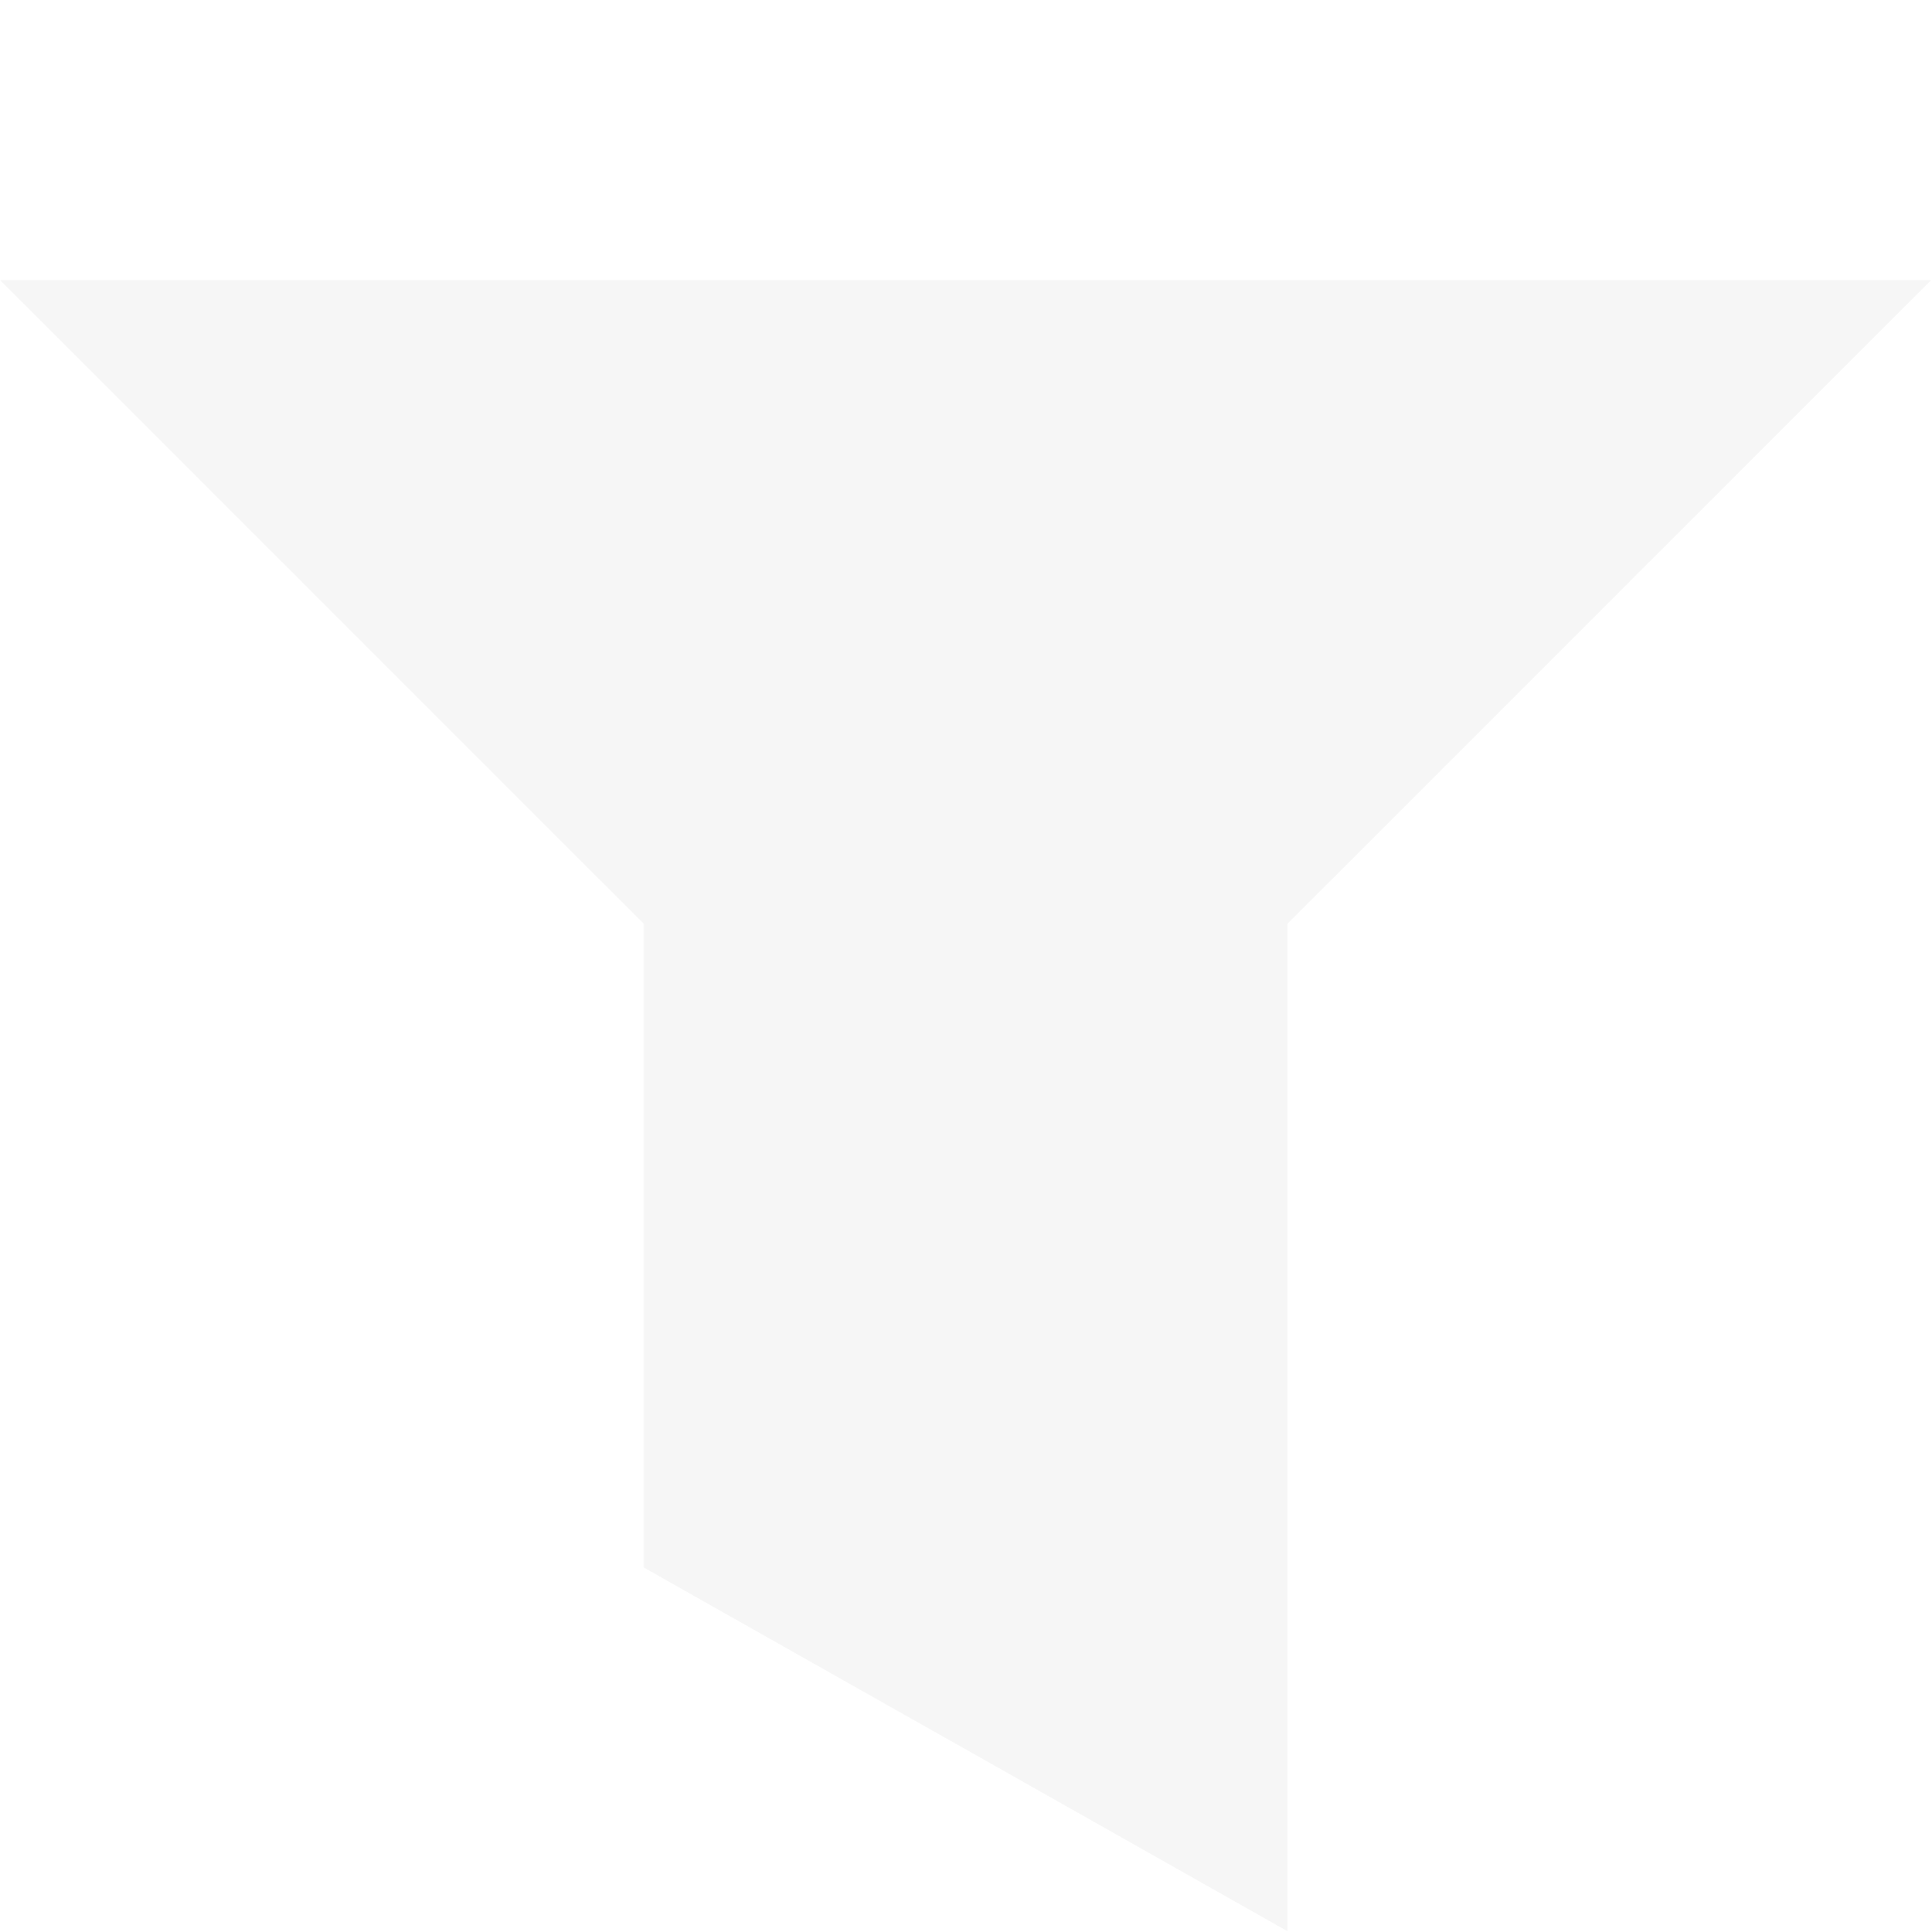
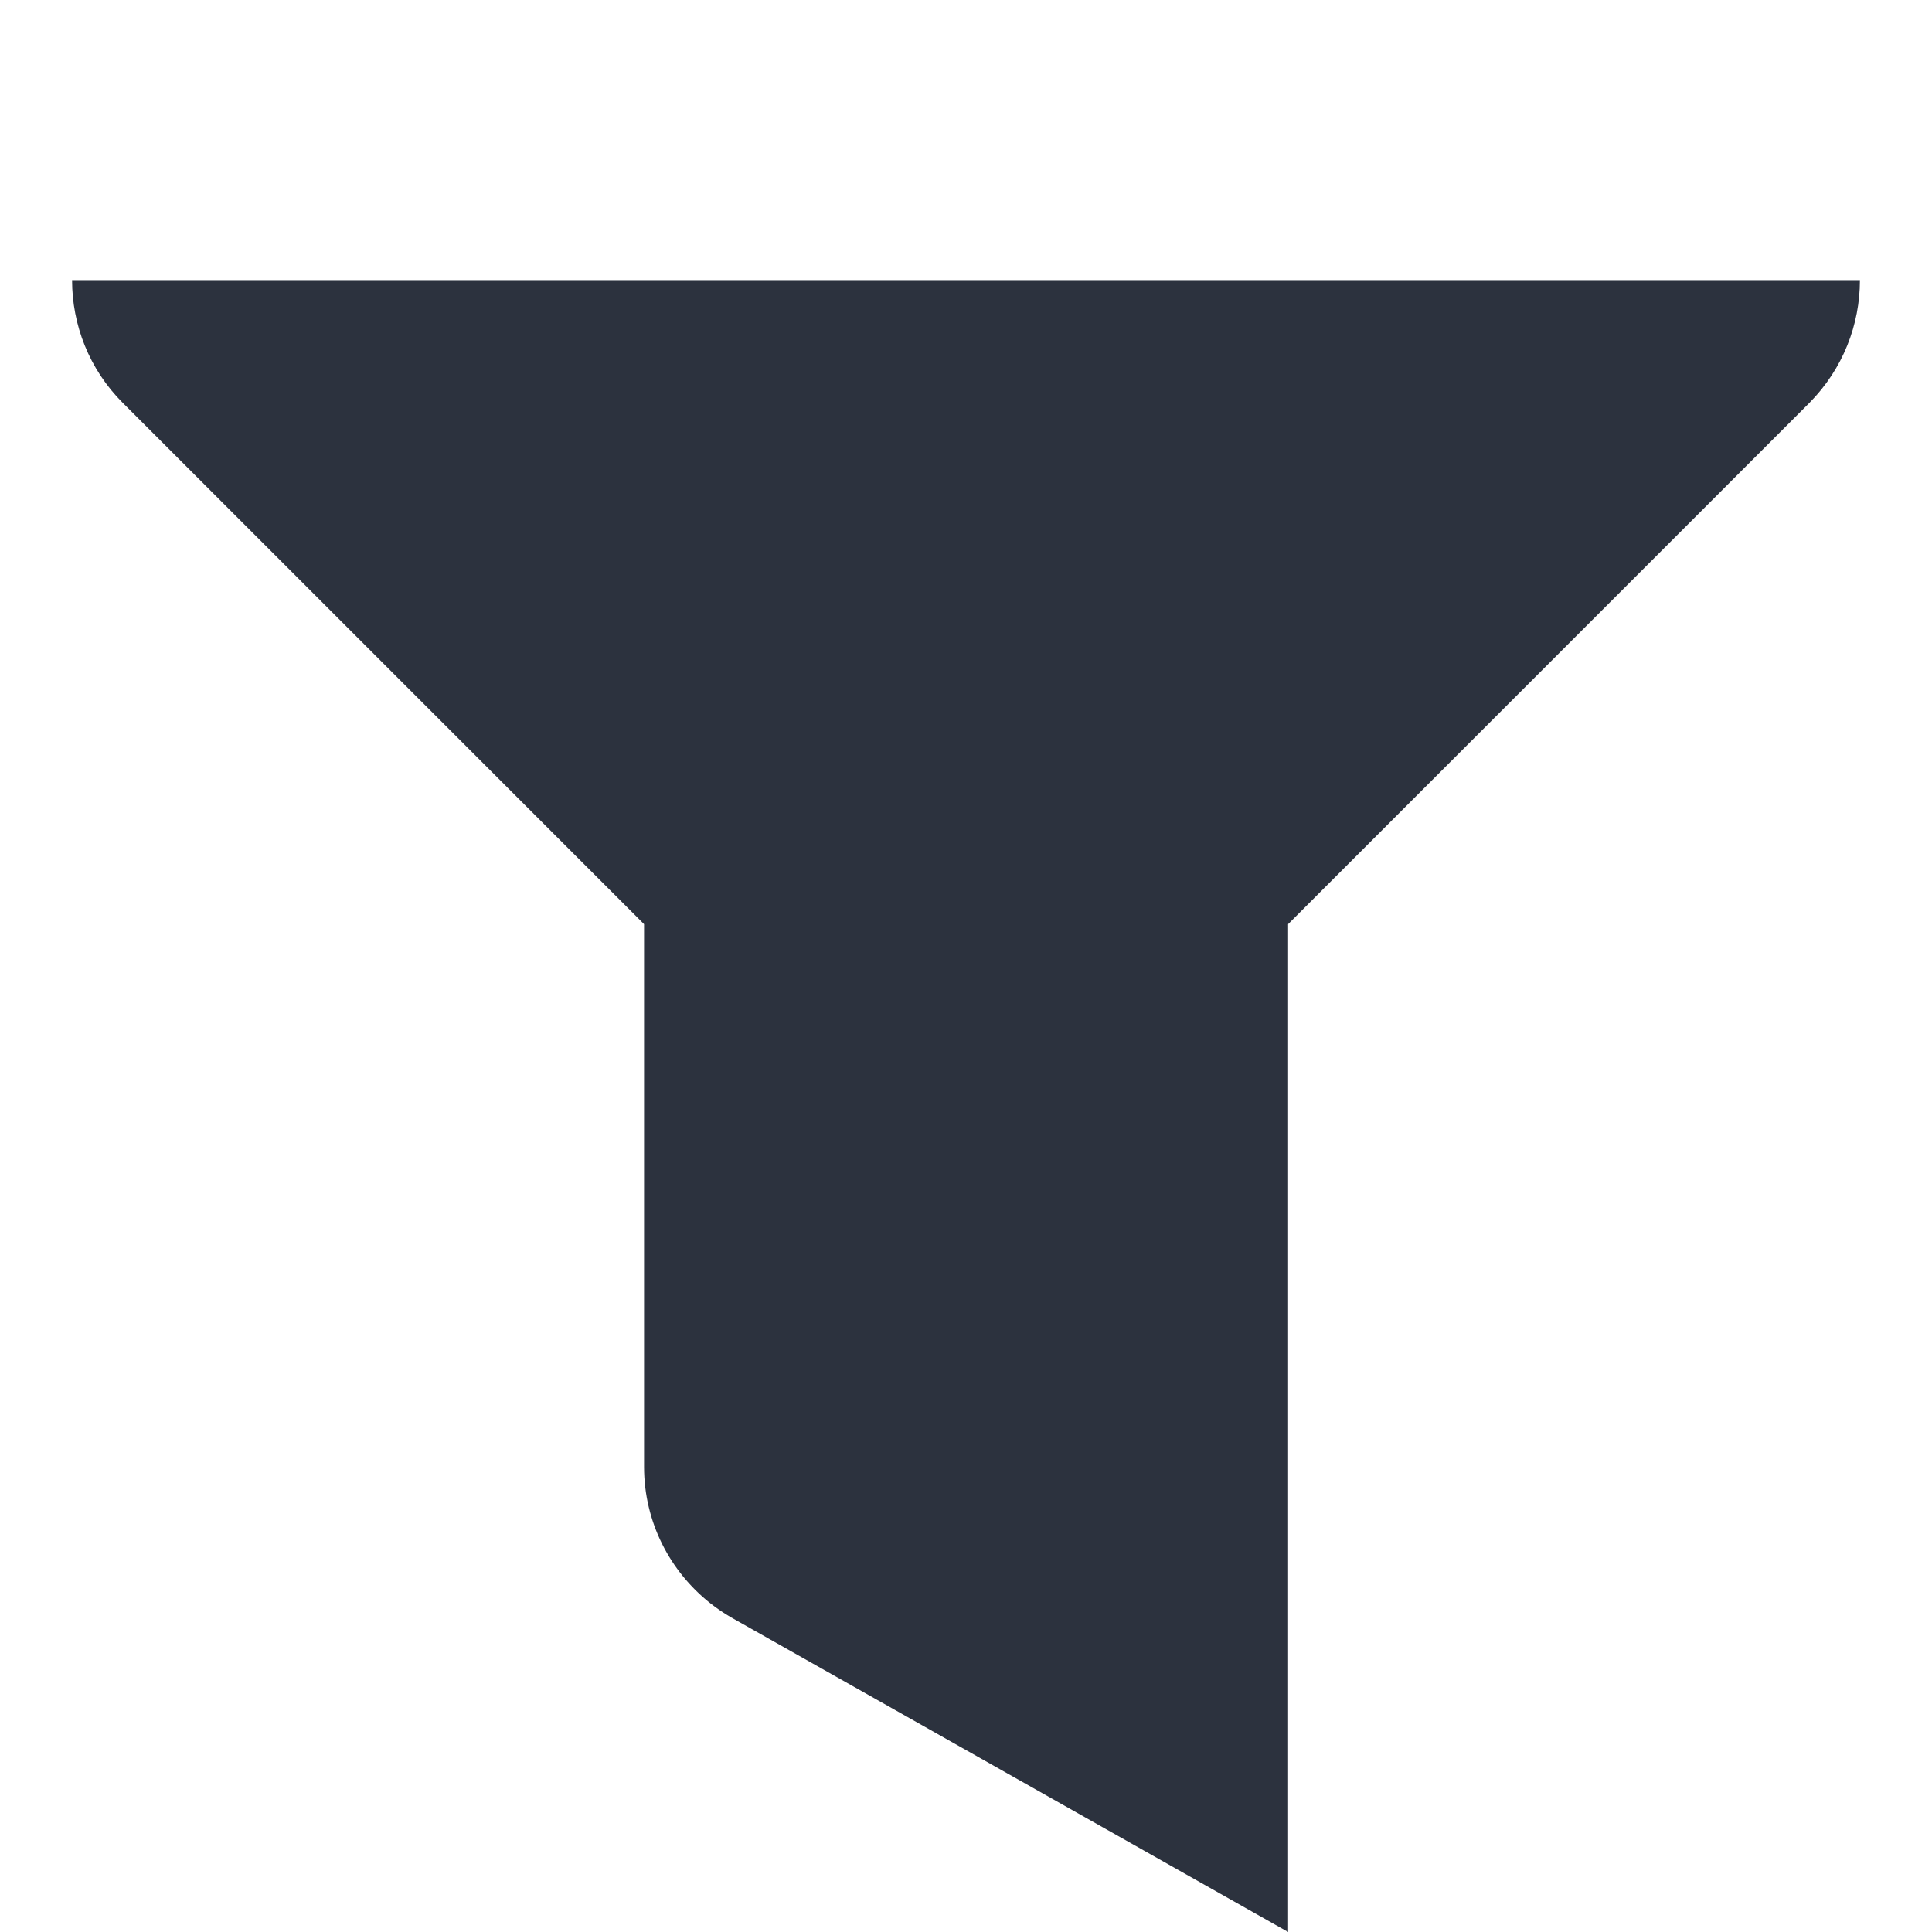
- <svg xmlns="http://www.w3.org/2000/svg" version="1.1" id="Ebene_1" x="0px" y="0px" width="1133.86px" height="1133.86px" viewBox="0 0 1133.86 1133.86" enable-background="new 0 0 1133.86 1133.86" xml:space="preserve">
-   <polygon fill="#F6F6F6" points="0,164.41 377.953,542.362 377.953,920.315 755.905,1133.86 755.905,542.362 1133.858,164.41 " />
+ <svg xmlns="http://www.w3.org/2000/svg" version="1.1" id="Ebene_1" x="0px" y="0px" viewBox="0 0 1133.9 1133.9" enable-background="new 0 0 1133.9 1133.9" xml:space="preserve">
+   <path fill="#2C323E" d="M1091.6,164.4H42.3c0,26.1,9.9,52.2,29.8,72.1L378,542.4v318.5c0,32.4,15.2,61.3,38.8,80  c3.8,3,7.9,5.8,12.2,8.3l0,0l327,184.7V542.4l305.9-305.9C1081.7,216.5,1091.6,190.5,1091.6,164.4z" />
</svg>
